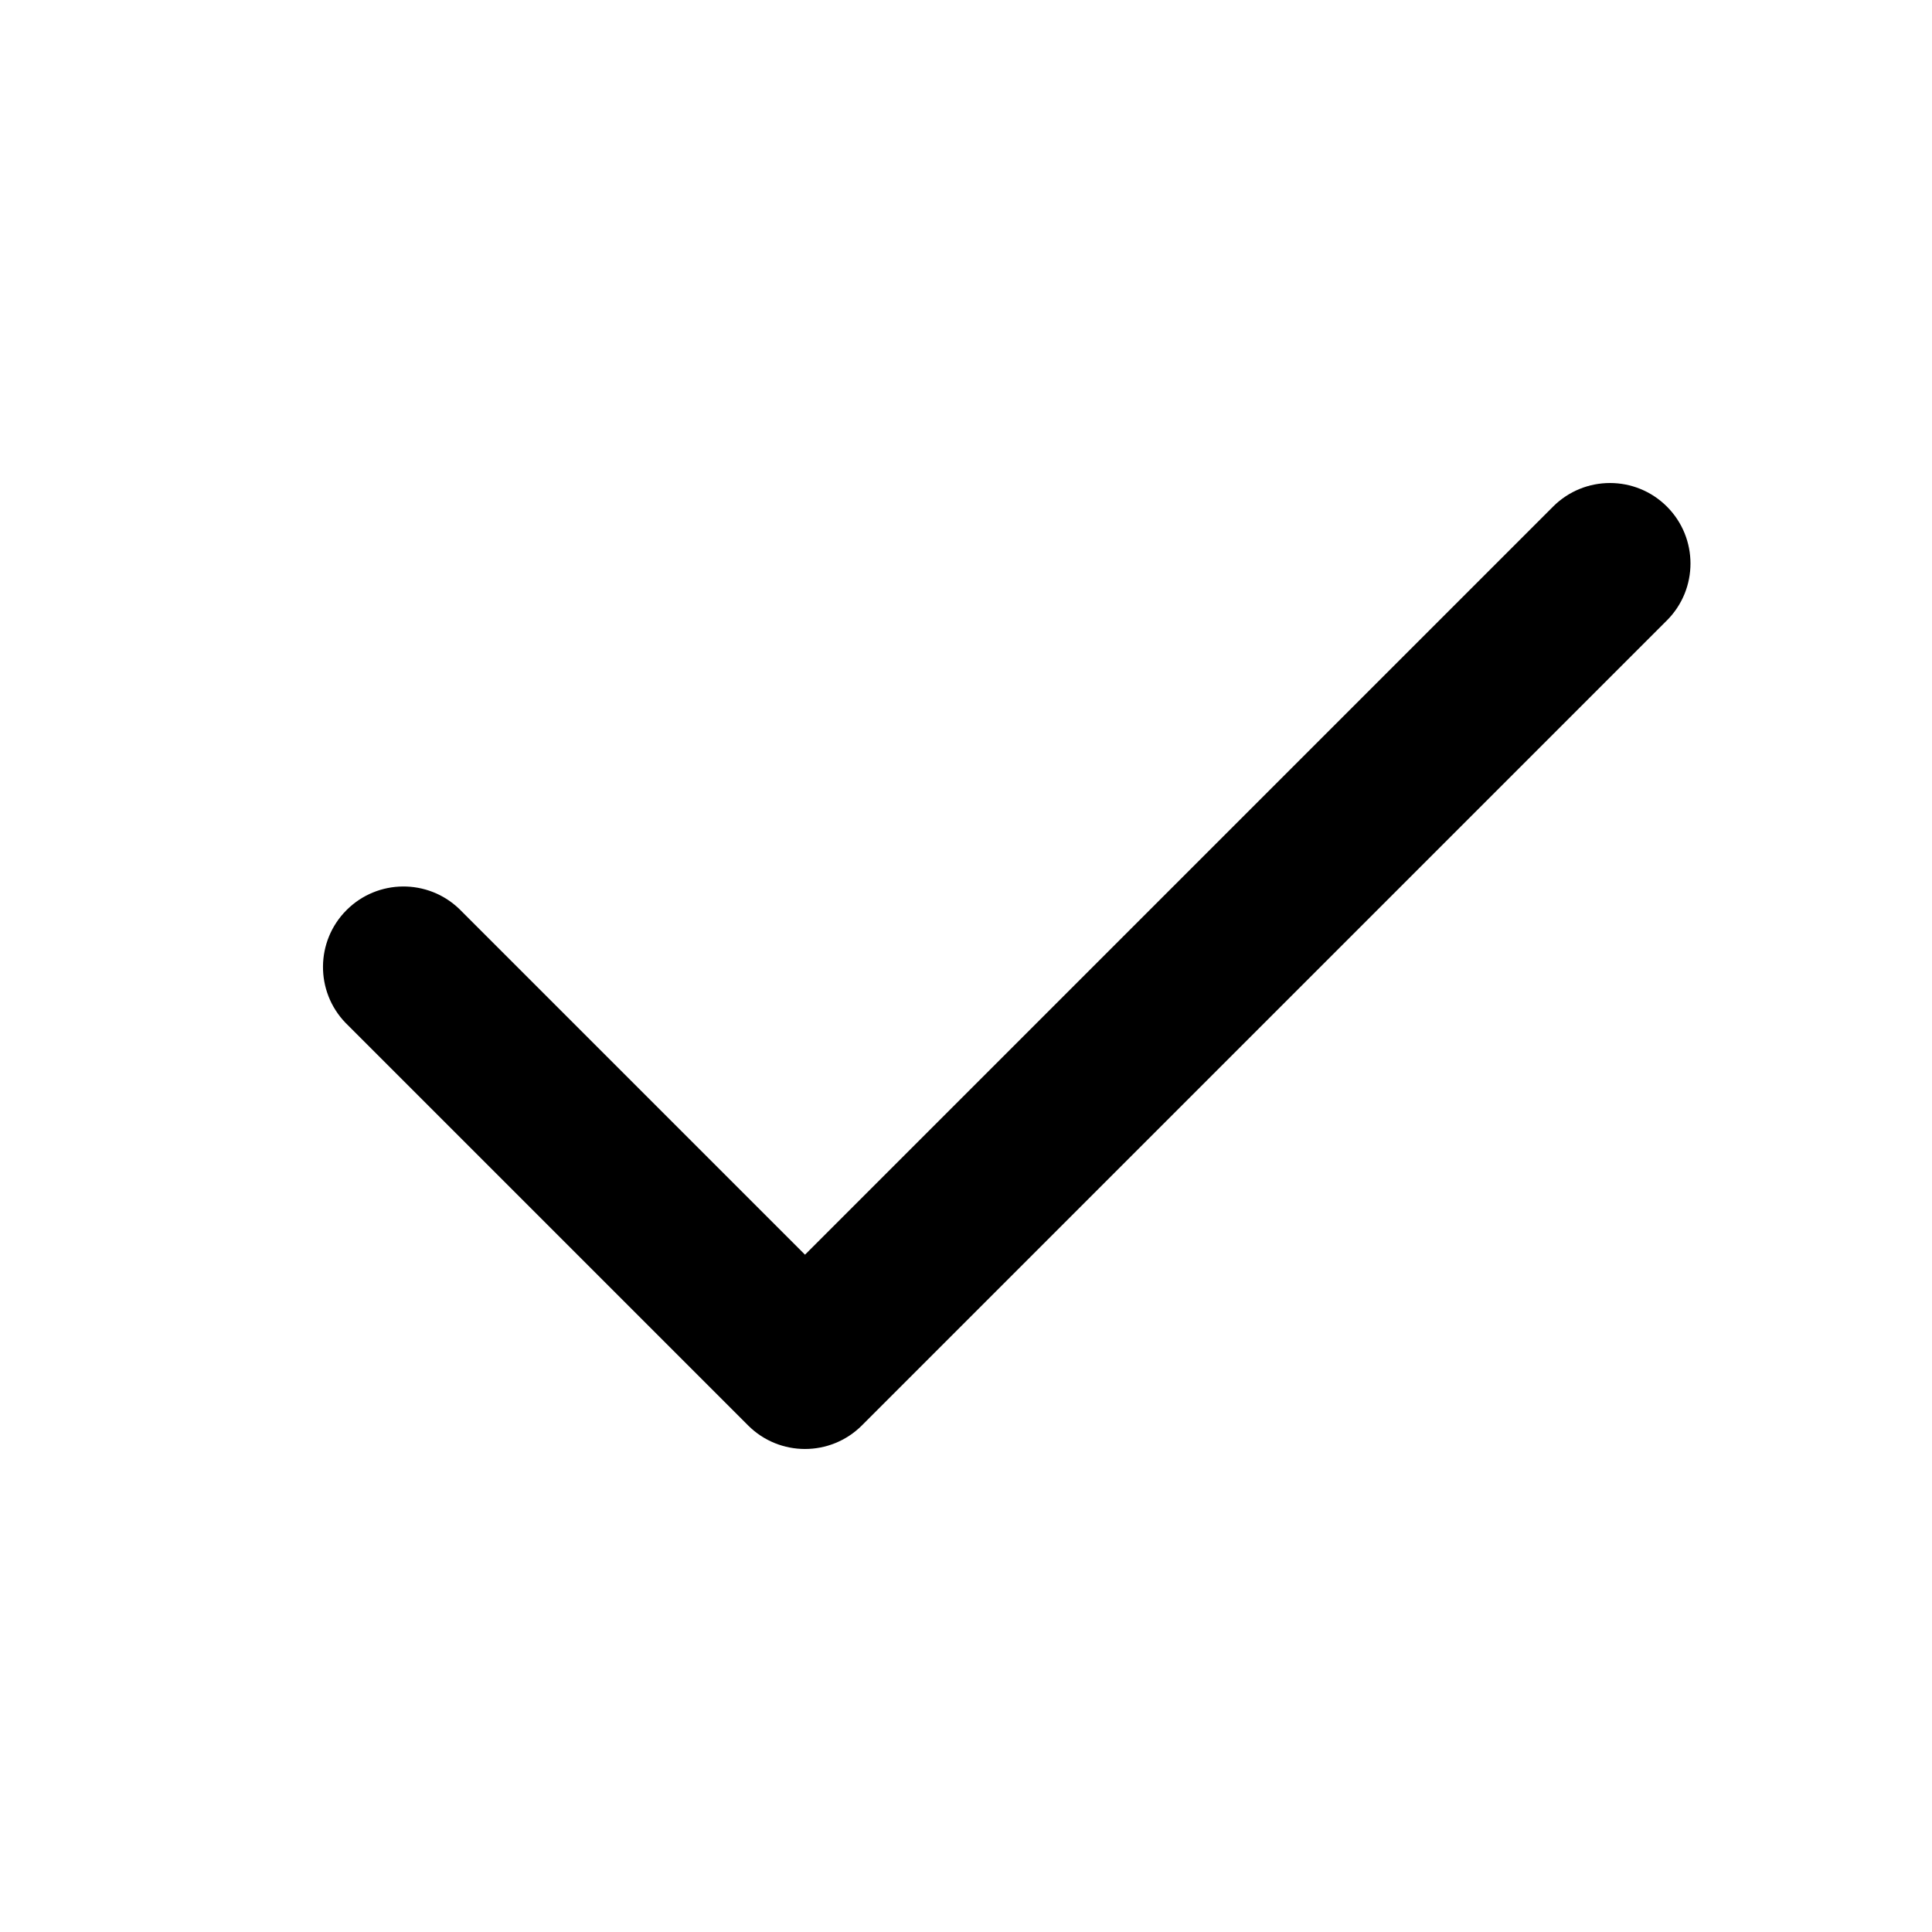
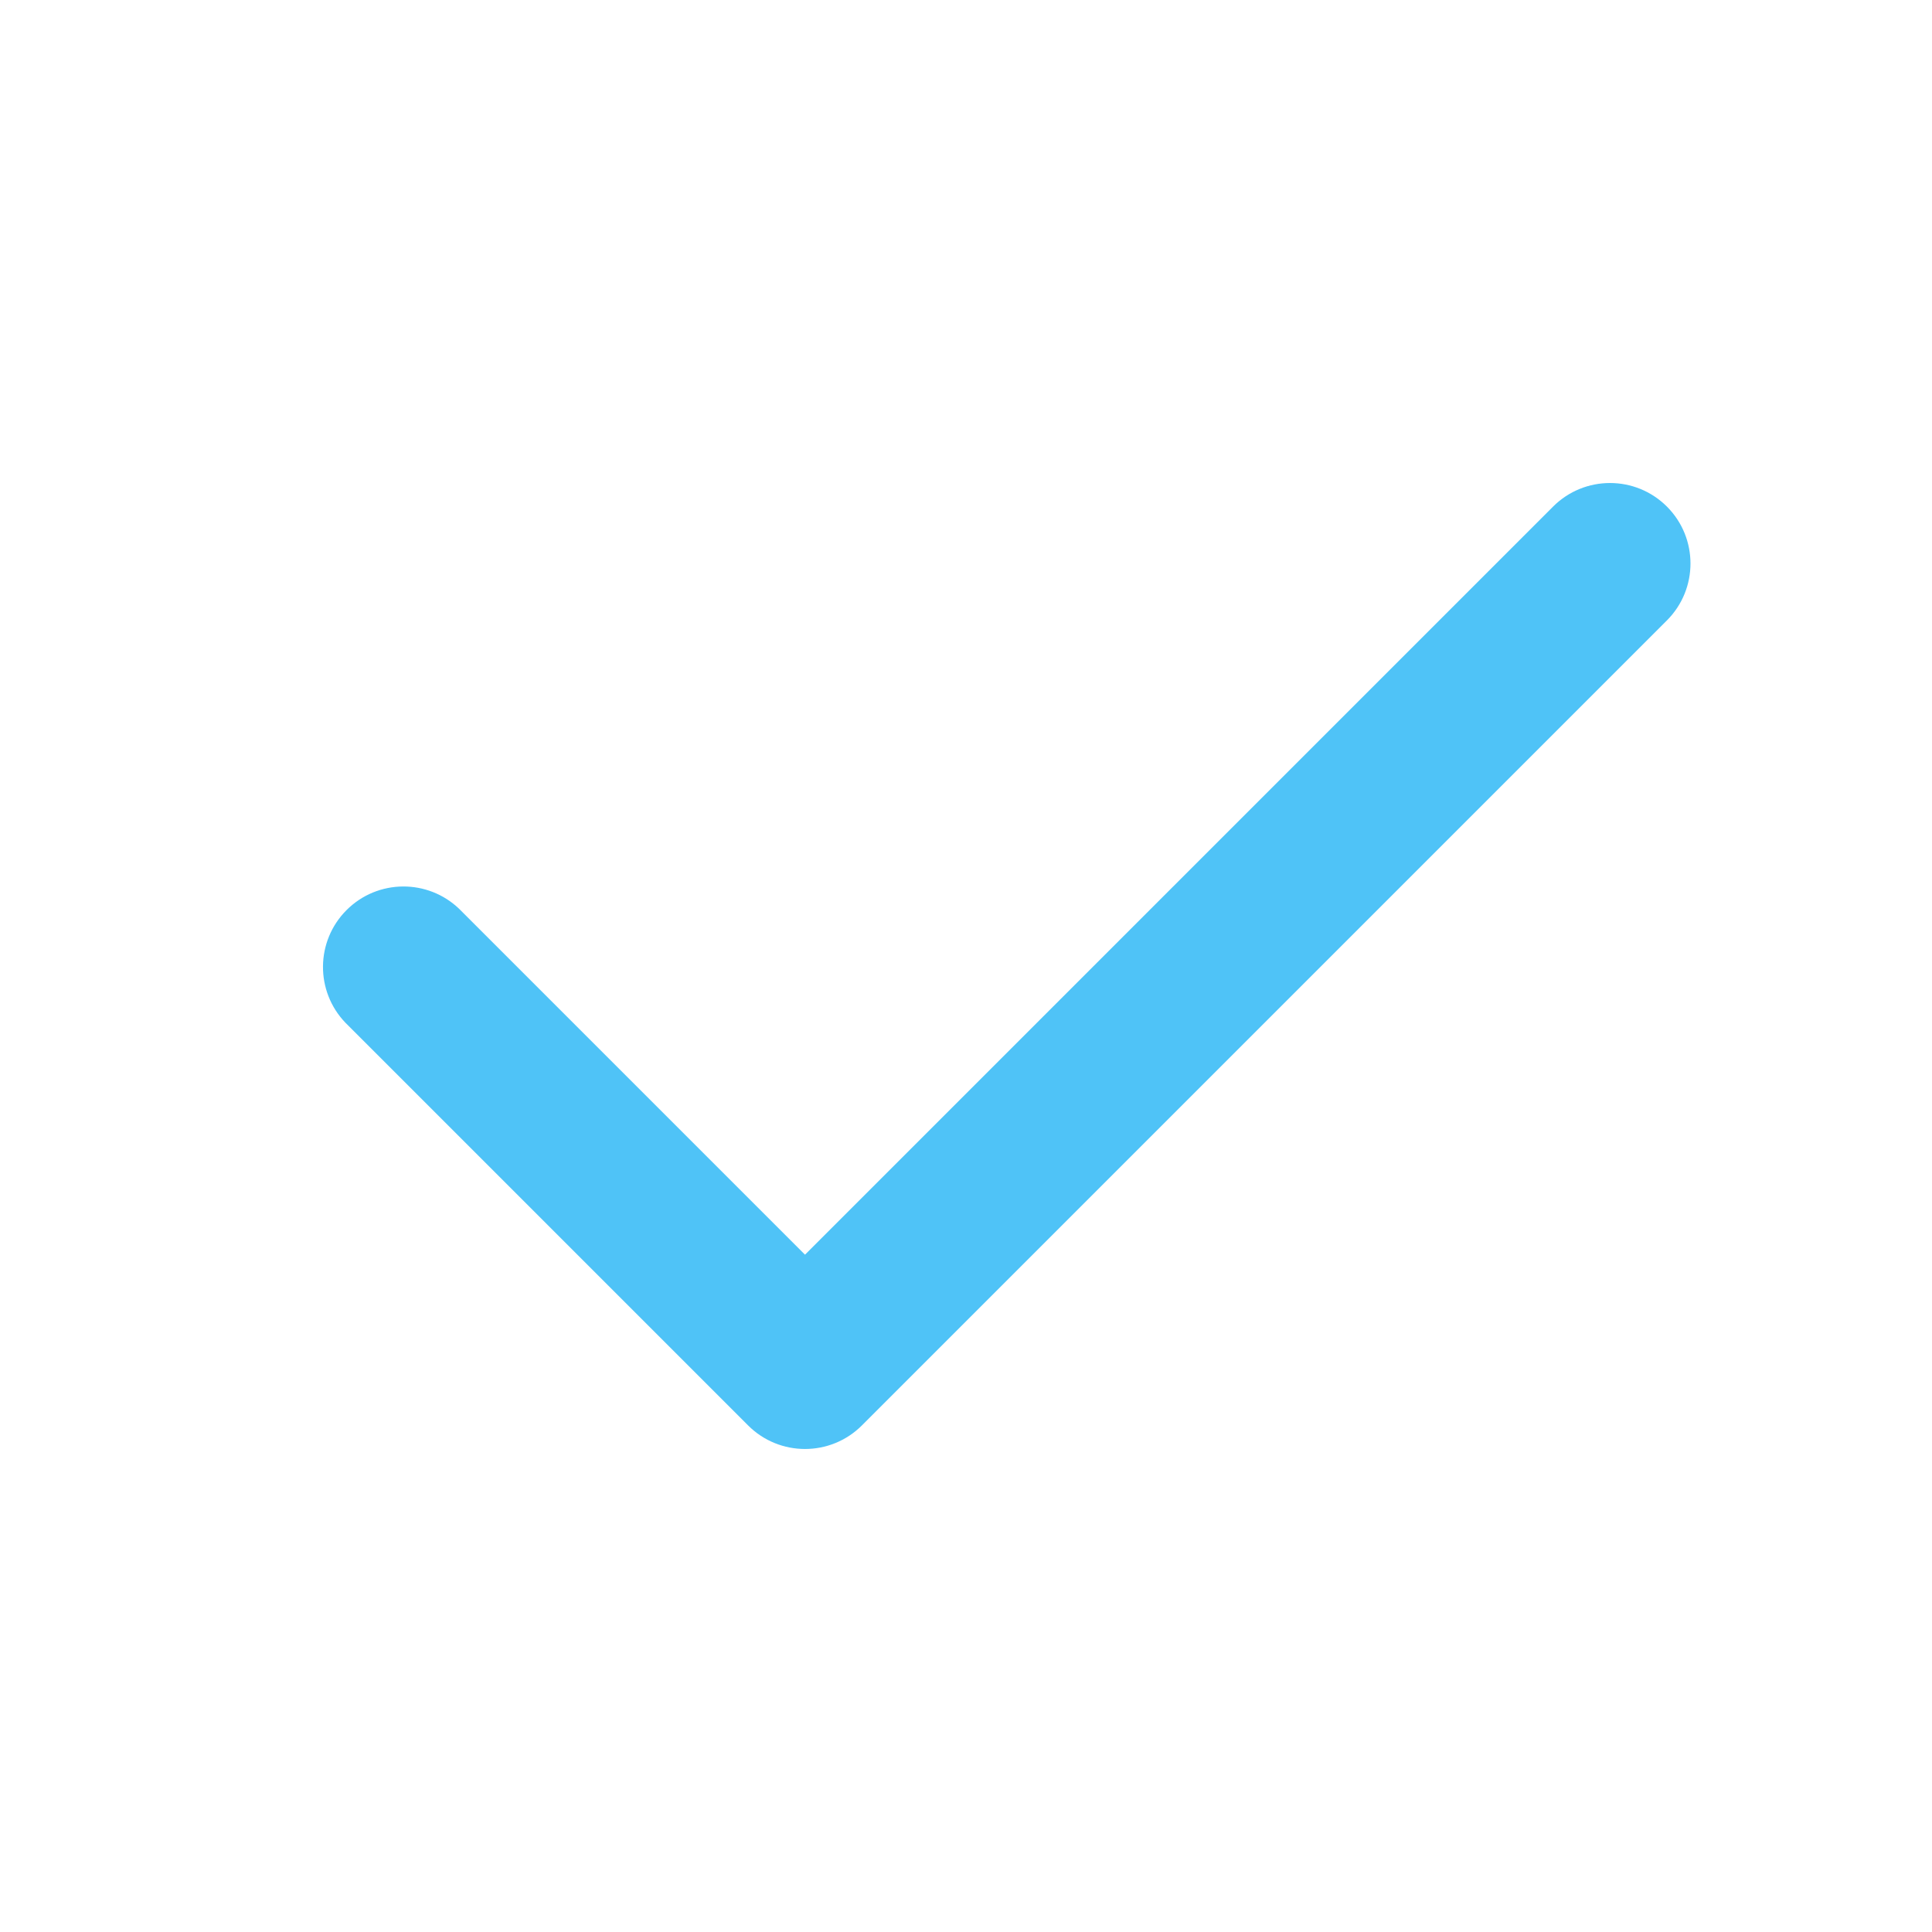
- <svg xmlns="http://www.w3.org/2000/svg" width="24" height="24" viewBox="0 0 24 24" fill="currentColor" class="icon icon-tabler icons-tabler-filled icon-tabler-check">
+ <svg xmlns="http://www.w3.org/2000/svg" width="24" height="24" viewBox="0 0 24 24" fill="#4FC3F7" class="icon icon-tabler icons-tabler-filled icon-tabler-check">
  <path stroke="none" d="M0 0h24v24H0z" fill="none" />
  <path d="M20.707 6.293a1 1 0 0 1 0 1.414l-10 10a1 1 0 0 1 -1.414 0l-5 -5a1 1 0 0 1 1.414 -1.414l4.293 4.293l9.293 -9.293a1 1 0 0 1 1.414 0" />
</svg>
